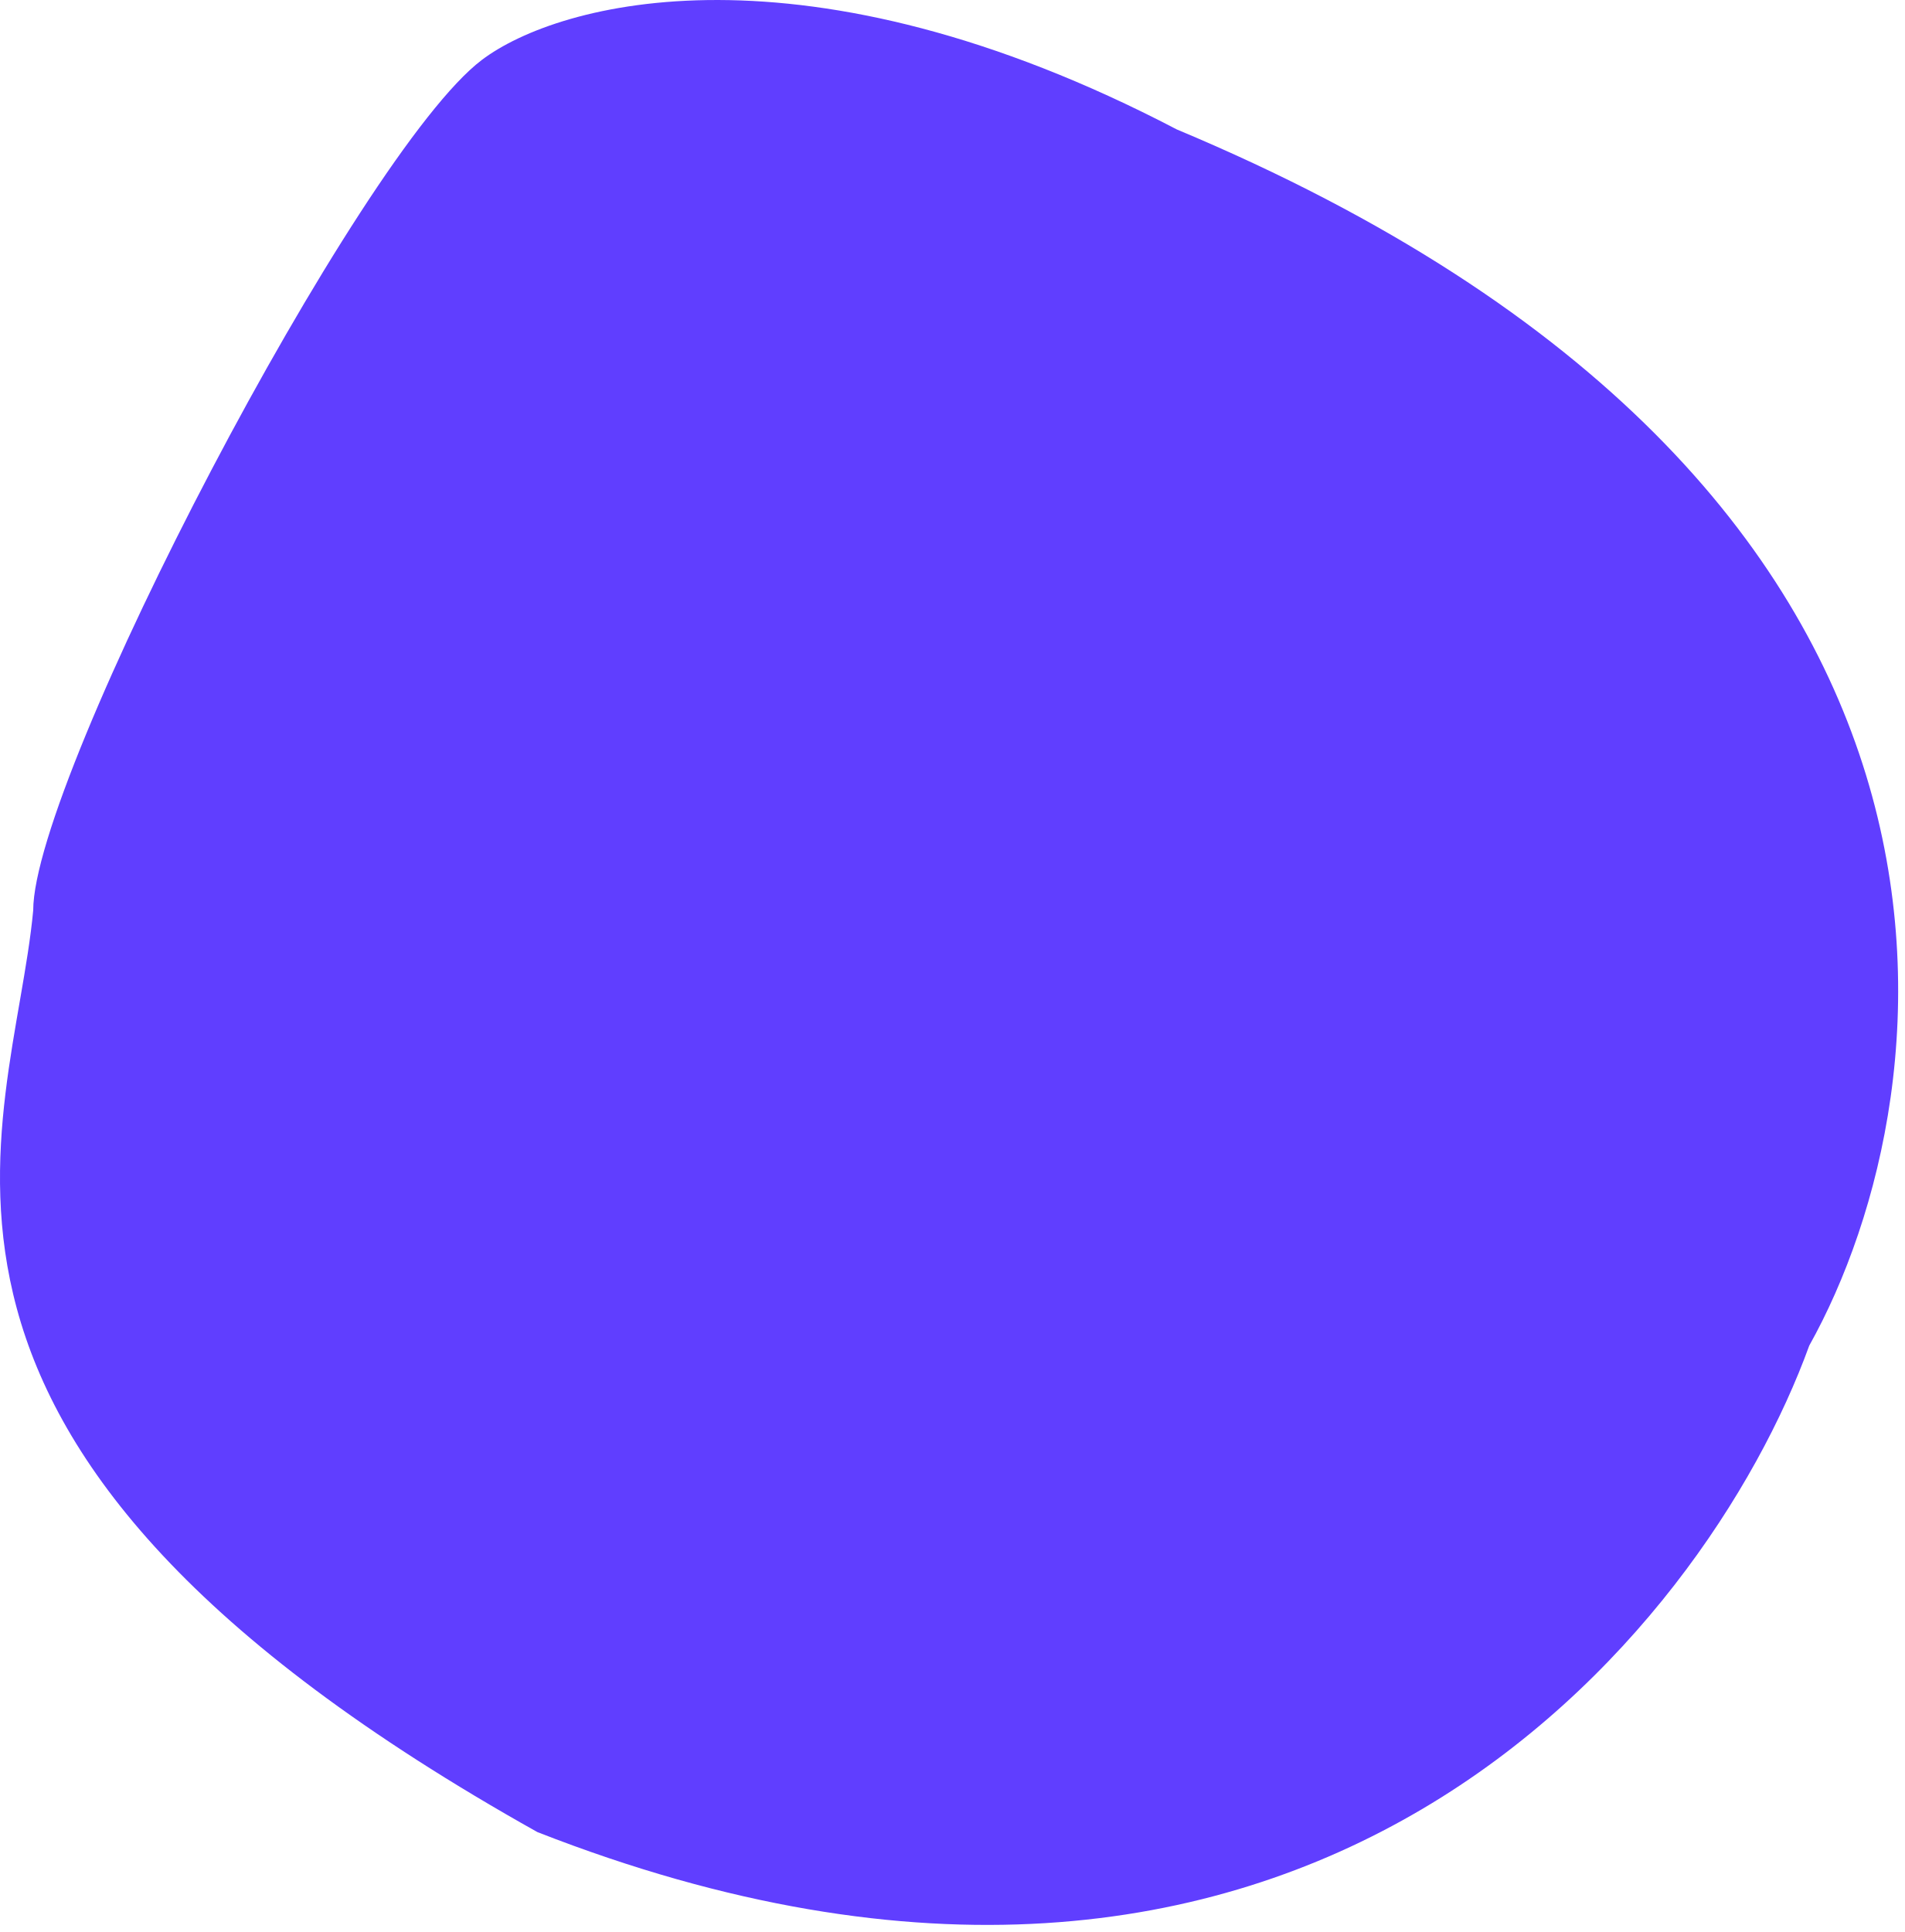
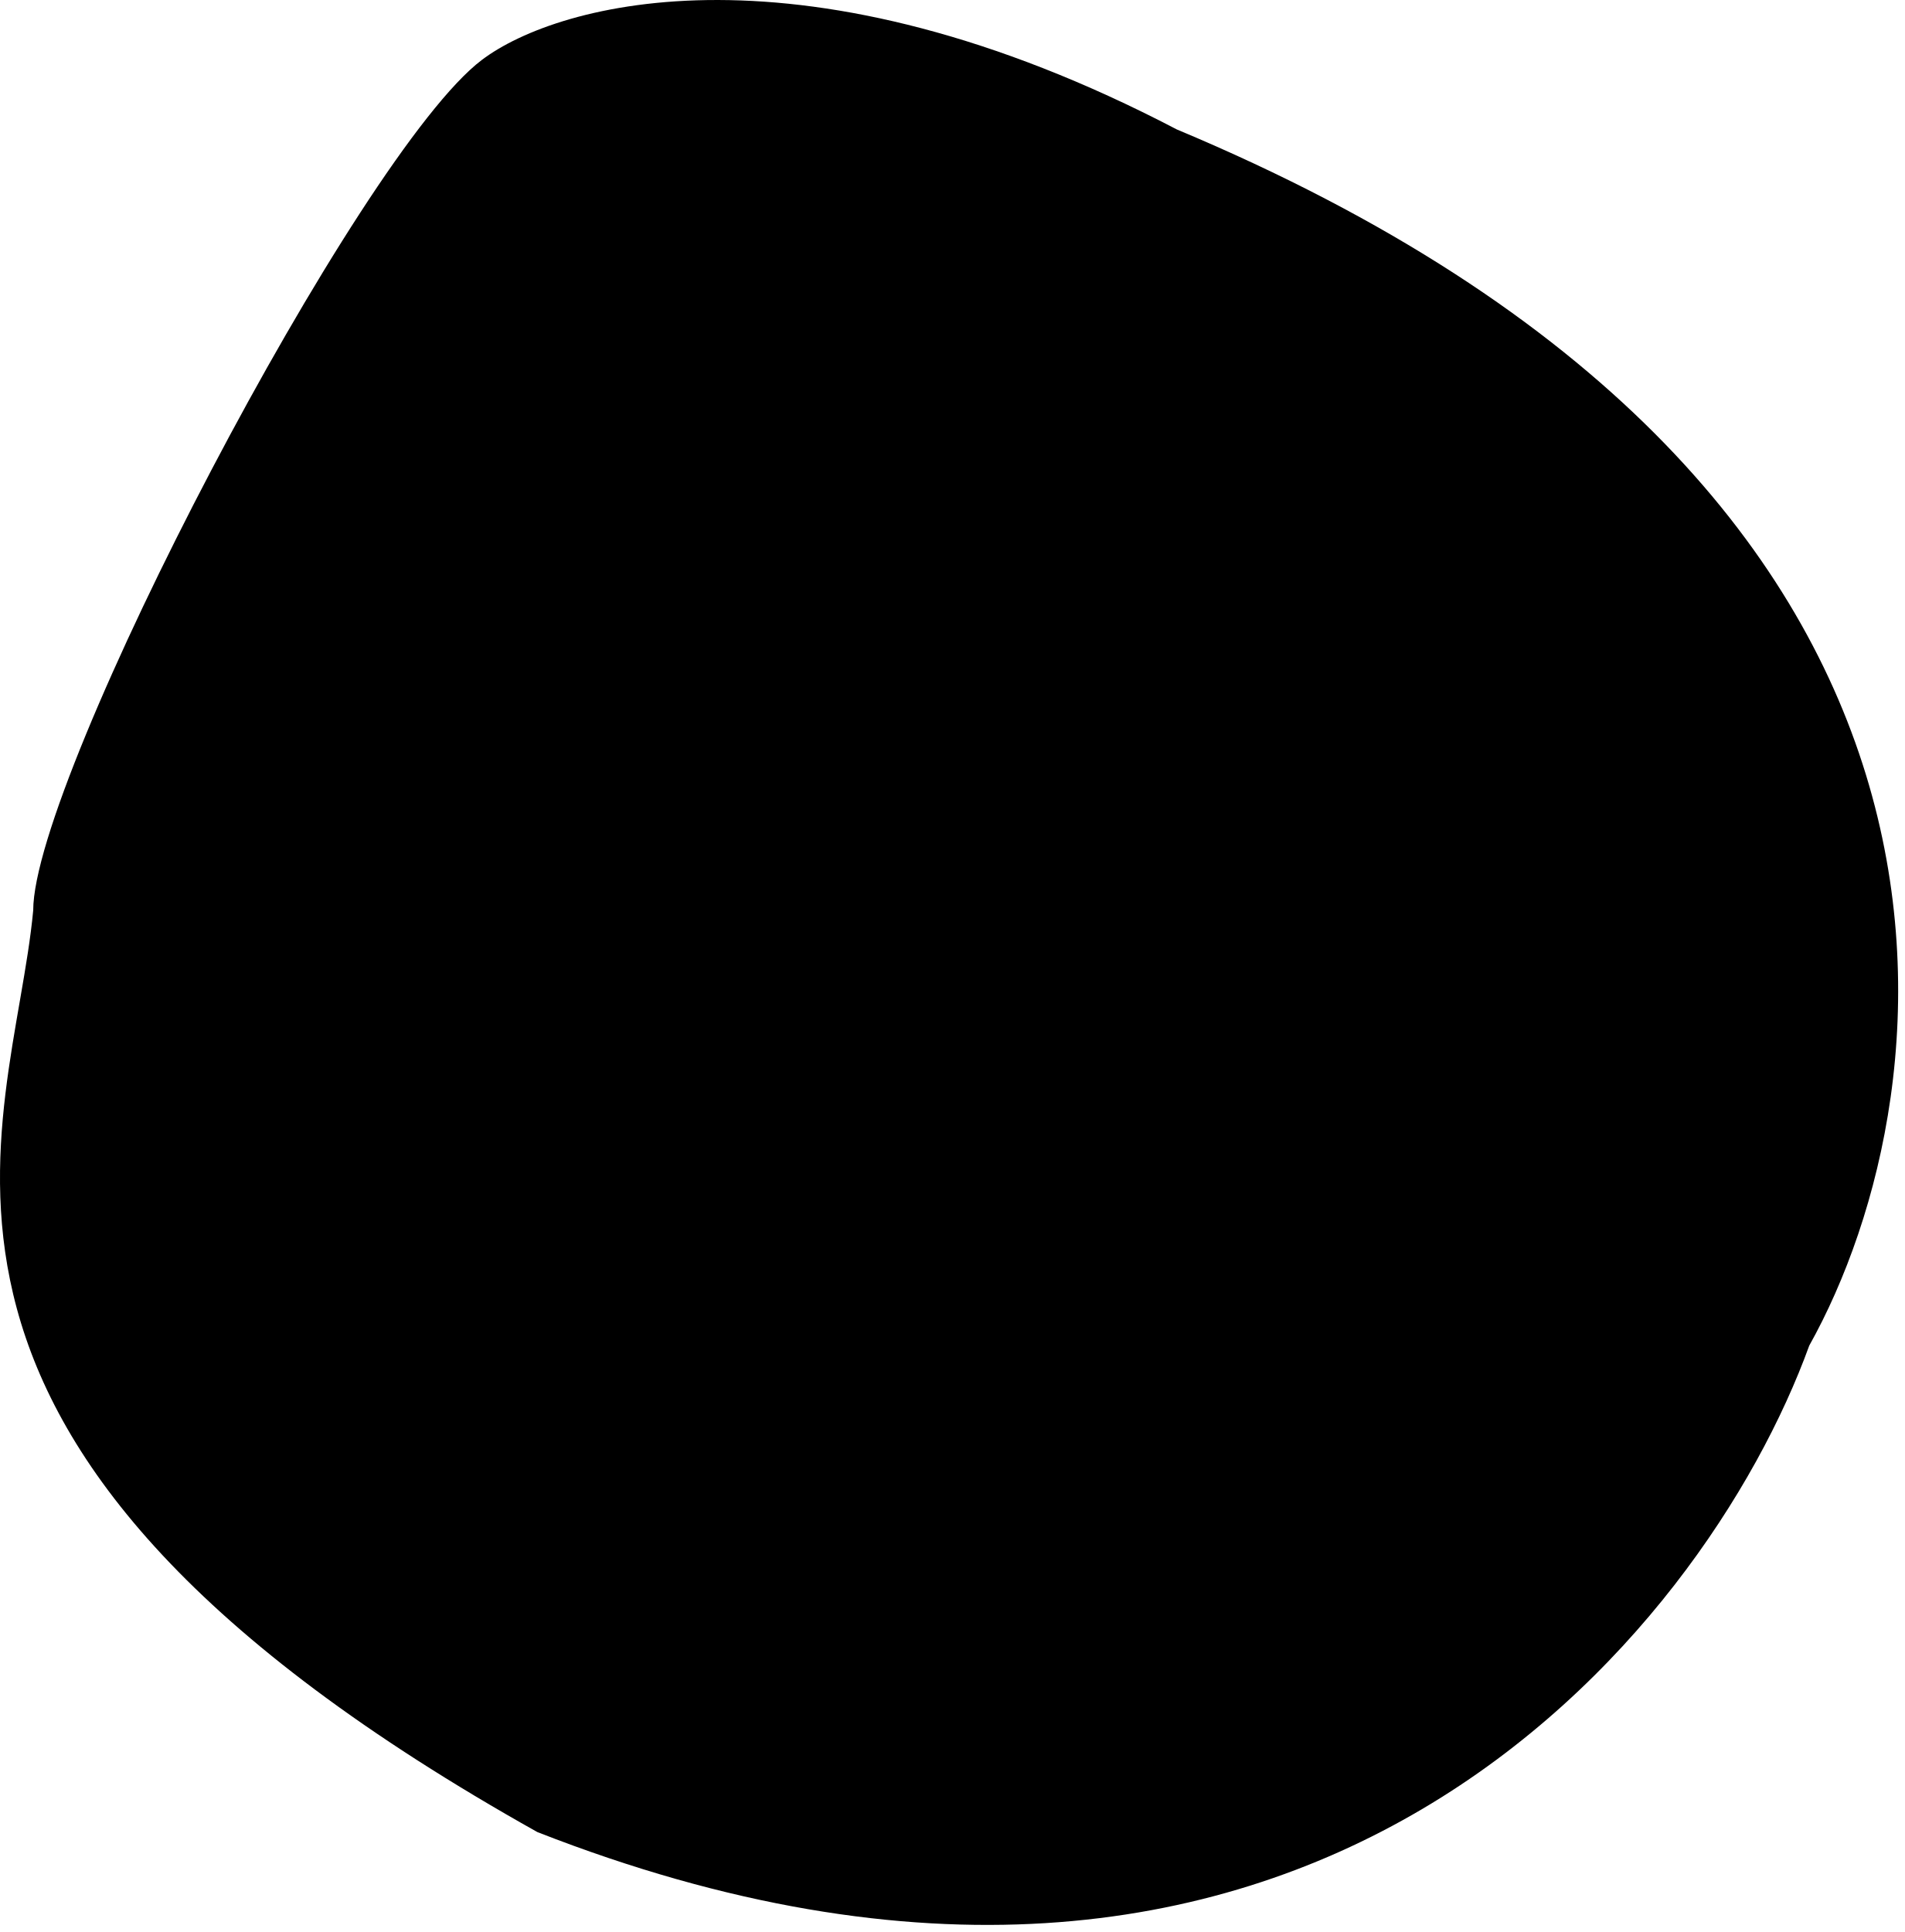
<svg xmlns="http://www.w3.org/2000/svg" width="137" height="139" viewBox="0 0 137 139" fill="none">
-   <path d="M38.665 131.813C-11.335 103.813 0.888 81.5 2.389 65.5C2.389 55.9 25.831 10.979 34.665 4.313C40.165 0.146 57.865 -4.687 84.665 9.313C145.865 34.913 140.498 78.313 130.165 96.813C122.665 117.479 93.865 153.413 38.665 131.813Z" fill="#603EFF" />
+   <path d="M38.665 131.813C-11.335 103.813 0.888 81.5 2.389 65.5C2.389 55.9 25.831 10.979 34.665 4.313C40.165 0.146 57.865 -4.687 84.665 9.313C145.865 34.913 140.498 78.313 130.165 96.813C122.665 117.479 93.865 153.413 38.665 131.813Z" fill="currentColor" />
</svg>
